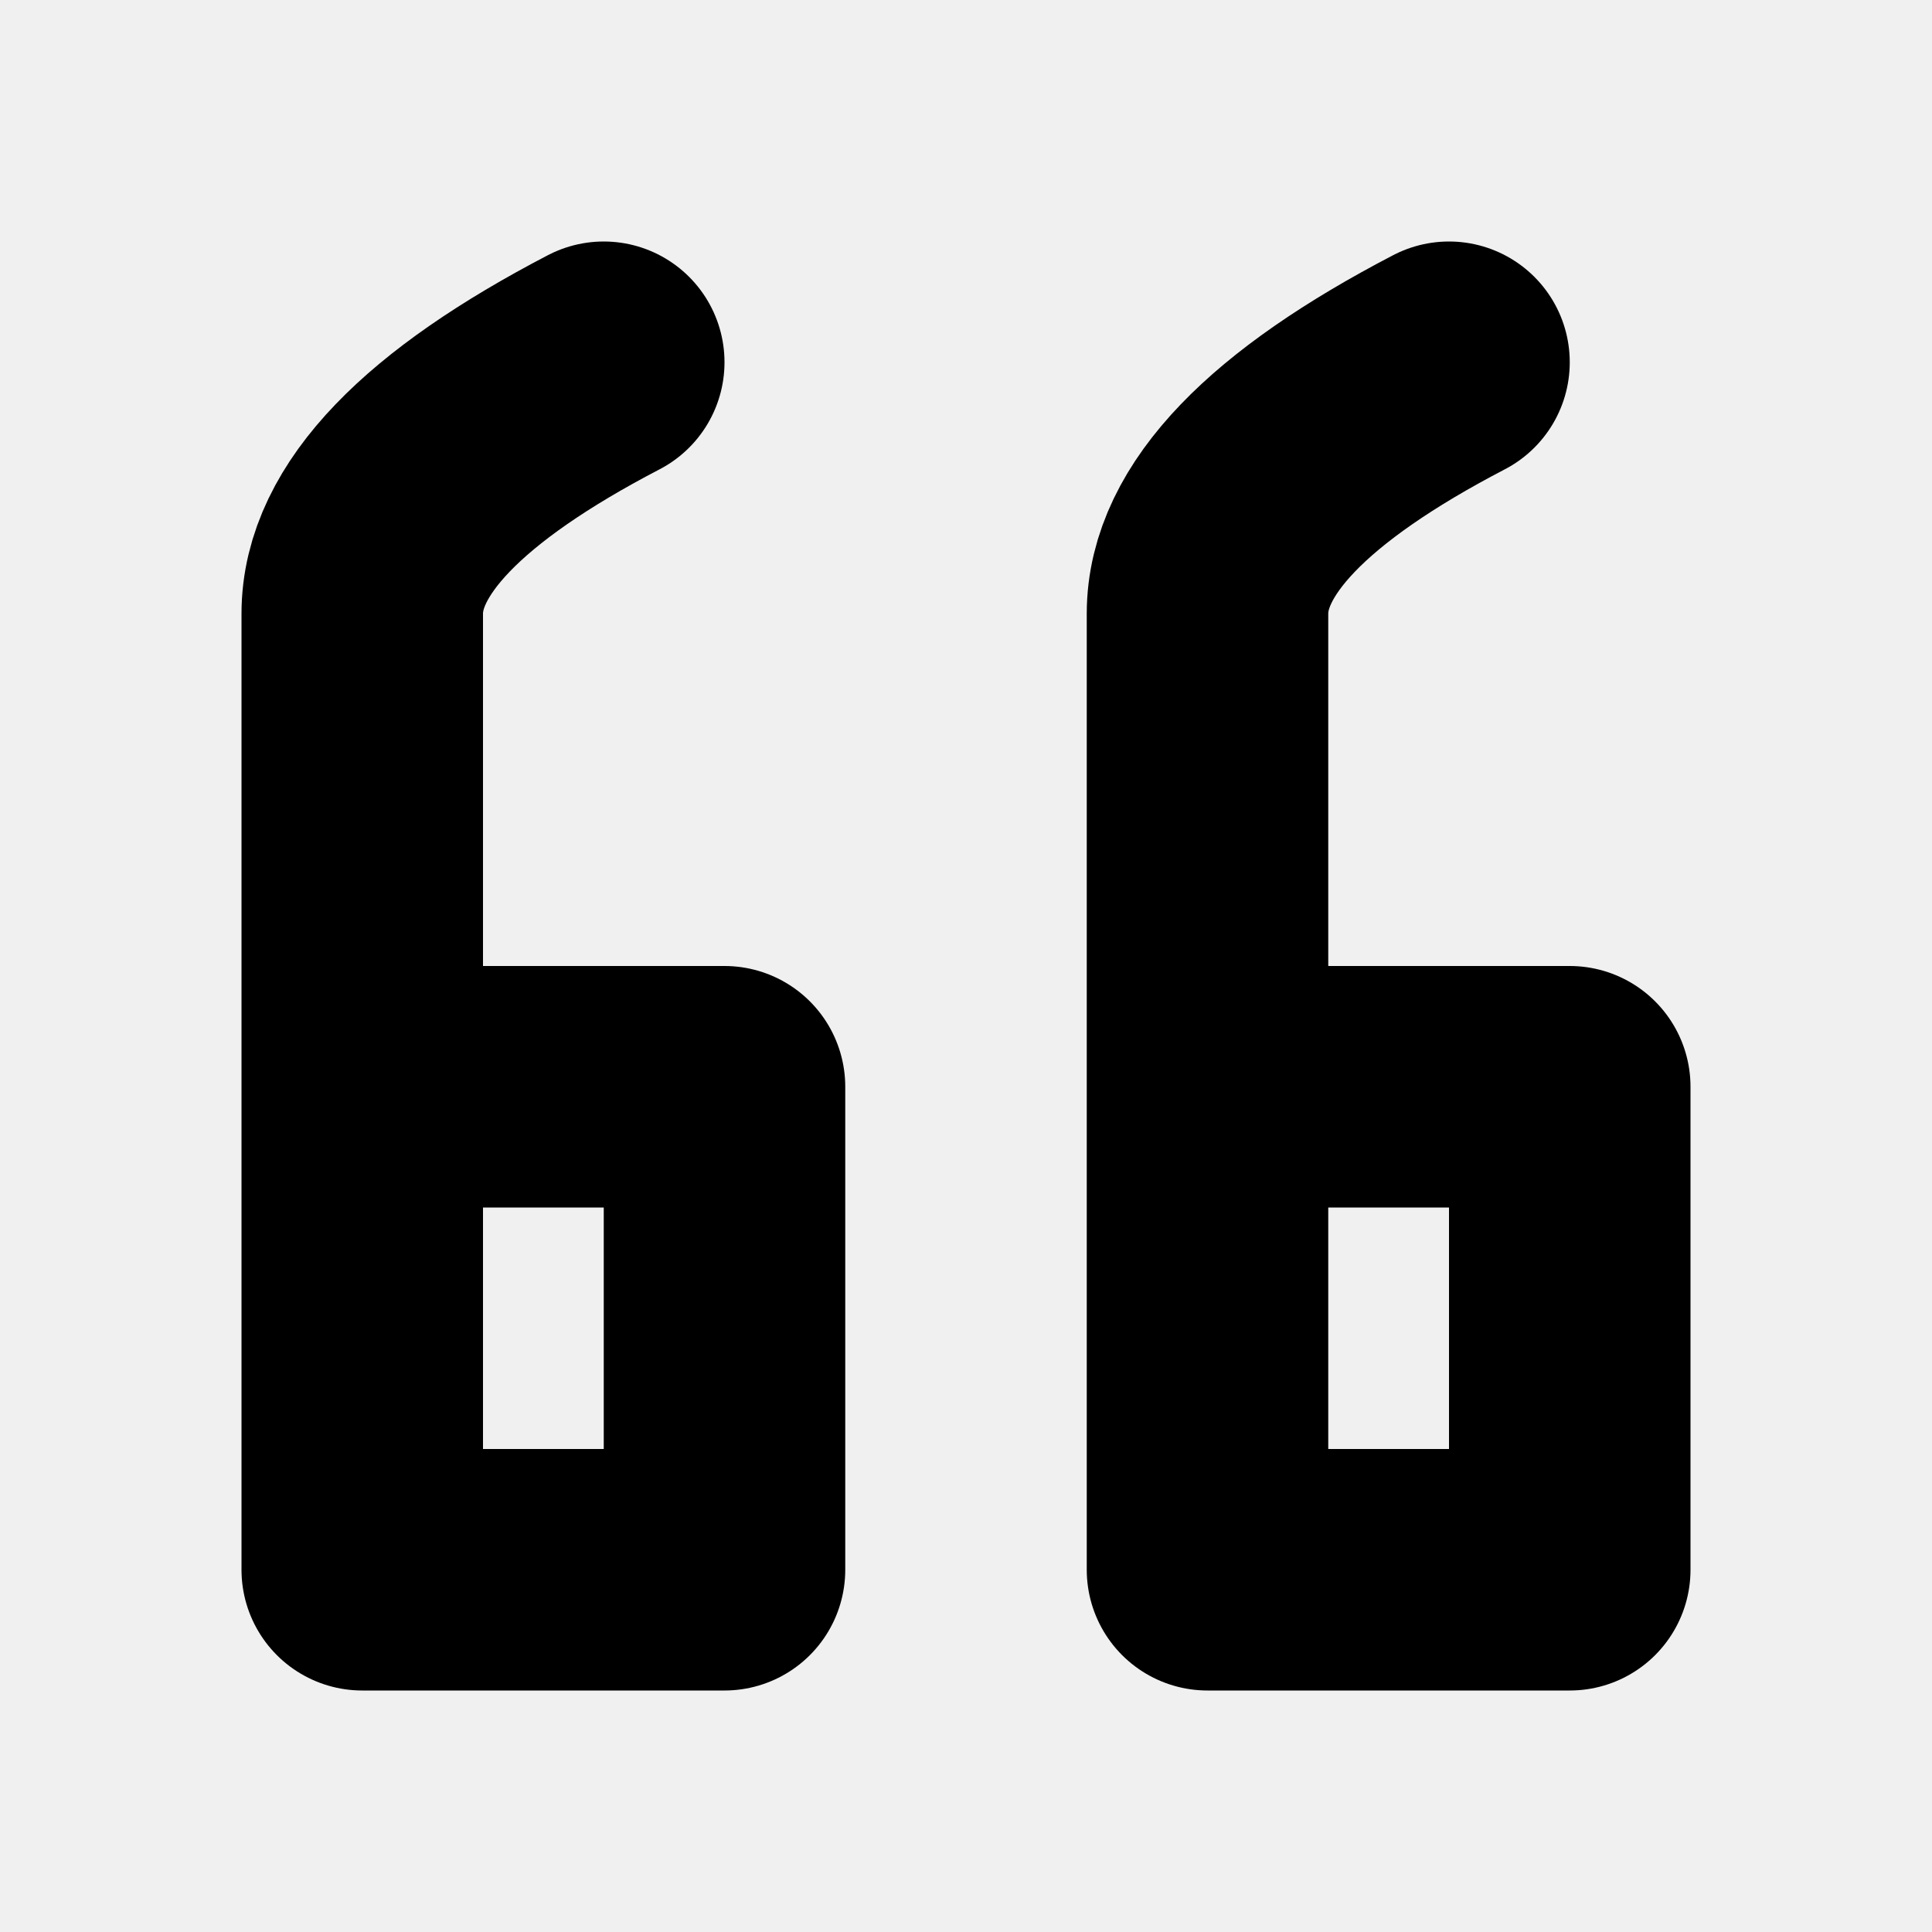
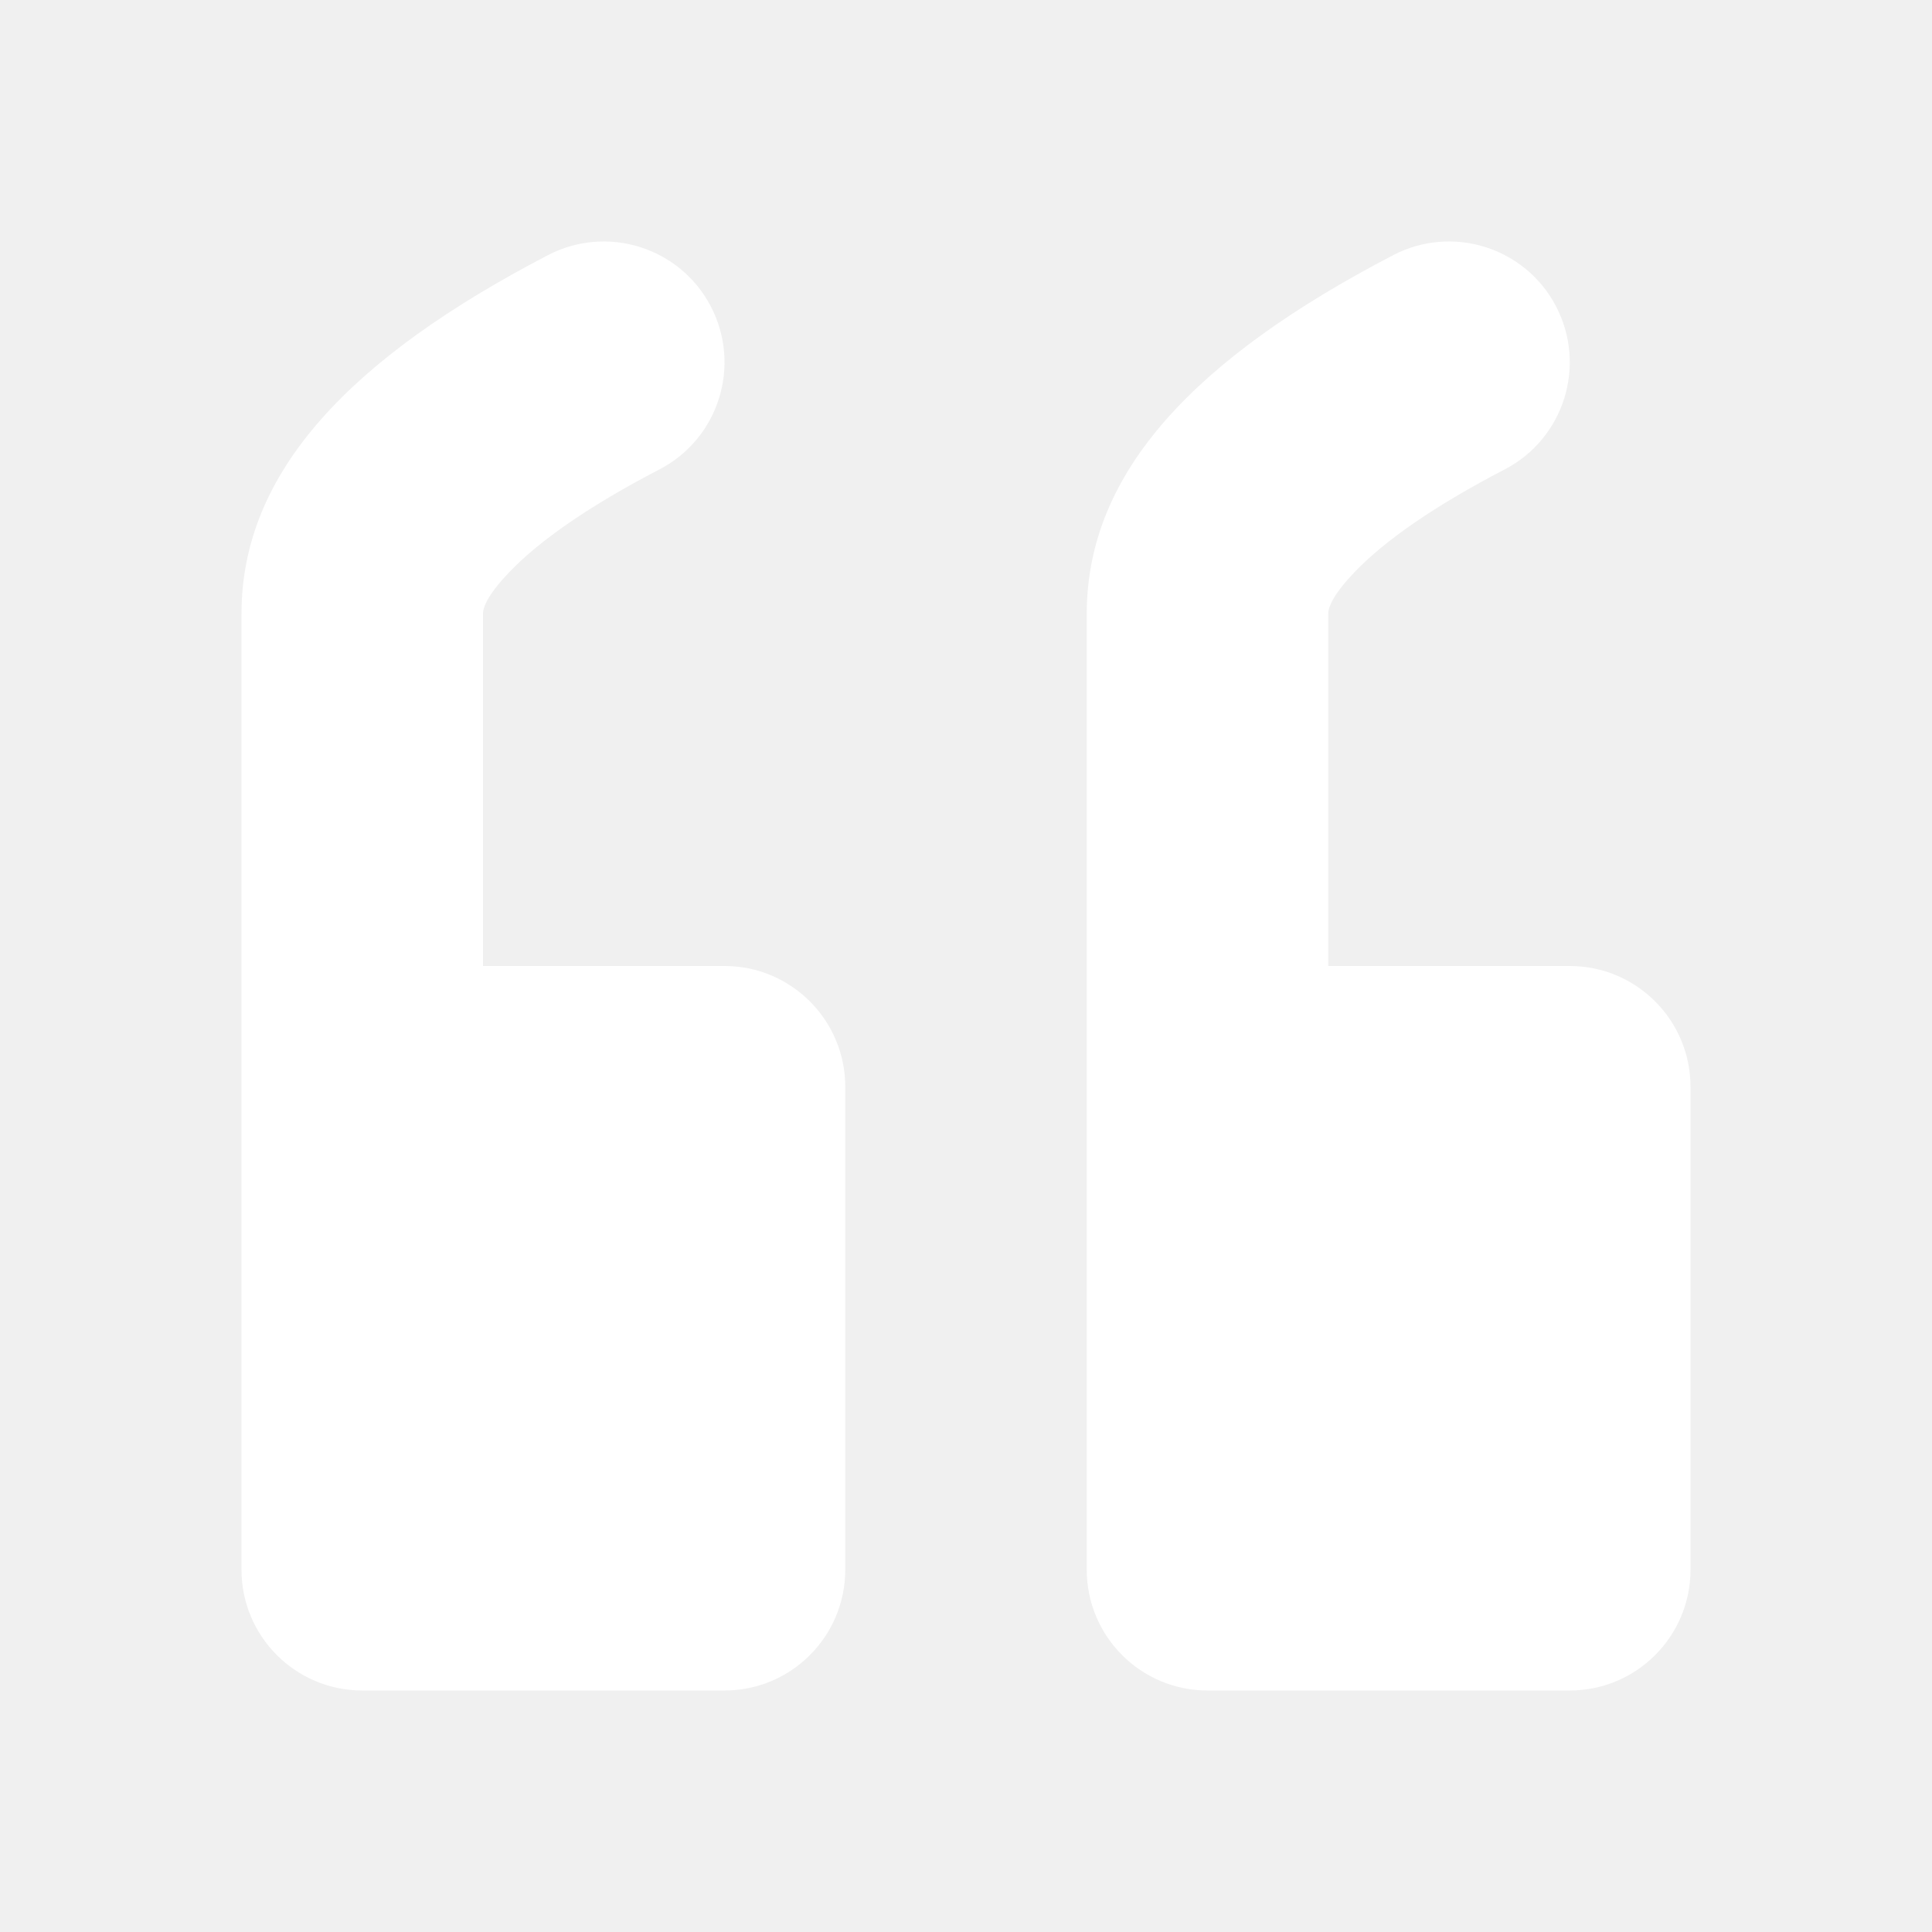
- <svg xmlns="http://www.w3.org/2000/svg" viewBox="0 0 16 16">
-   <path d="M3.44 9H6v4H3V5.082C3 4.388 3.667 3.694 5 3m5.44 6H13v4h-3V5.082c0-.694.667-1.388 2-2.082" stroke-width="2" stroke-linecap="round" stroke-linejoin="round" stroke="currentColor" fill="none" fill-rule="evenodd" />
+ <svg xmlns="http://www.w3.org/2000/svg" width="16" height="16" viewBox="0 0 16 16">
+   <path d="M4 8h2c.552 0 1 .448 1 1v4c0 .552-.448 1-1 1H3c-.552 0-1-.448-1-1V5.082c0-1.176.906-2.12 2.538-2.969.49-.255 1.094-.065 1.349.425.255.49.065 1.094-.425 1.349-.578.3-.993.589-1.24.847-.168.174-.222.286-.222.348V8zm9 0c.552 0 1 .448 1 1v4c0 .552-.448 1-1 1h-3c-.552 0-1-.448-1-1V5.082c0-1.176.906-2.12 2.538-2.969.49-.255 1.094-.065 1.349.425.255.49.065 1.094-.425 1.349-.578.3-.993.589-1.24.847-.168.174-.222.286-.222.348V8h2z" fill="#FFF" fill-rule="nonzero" />
</svg>
